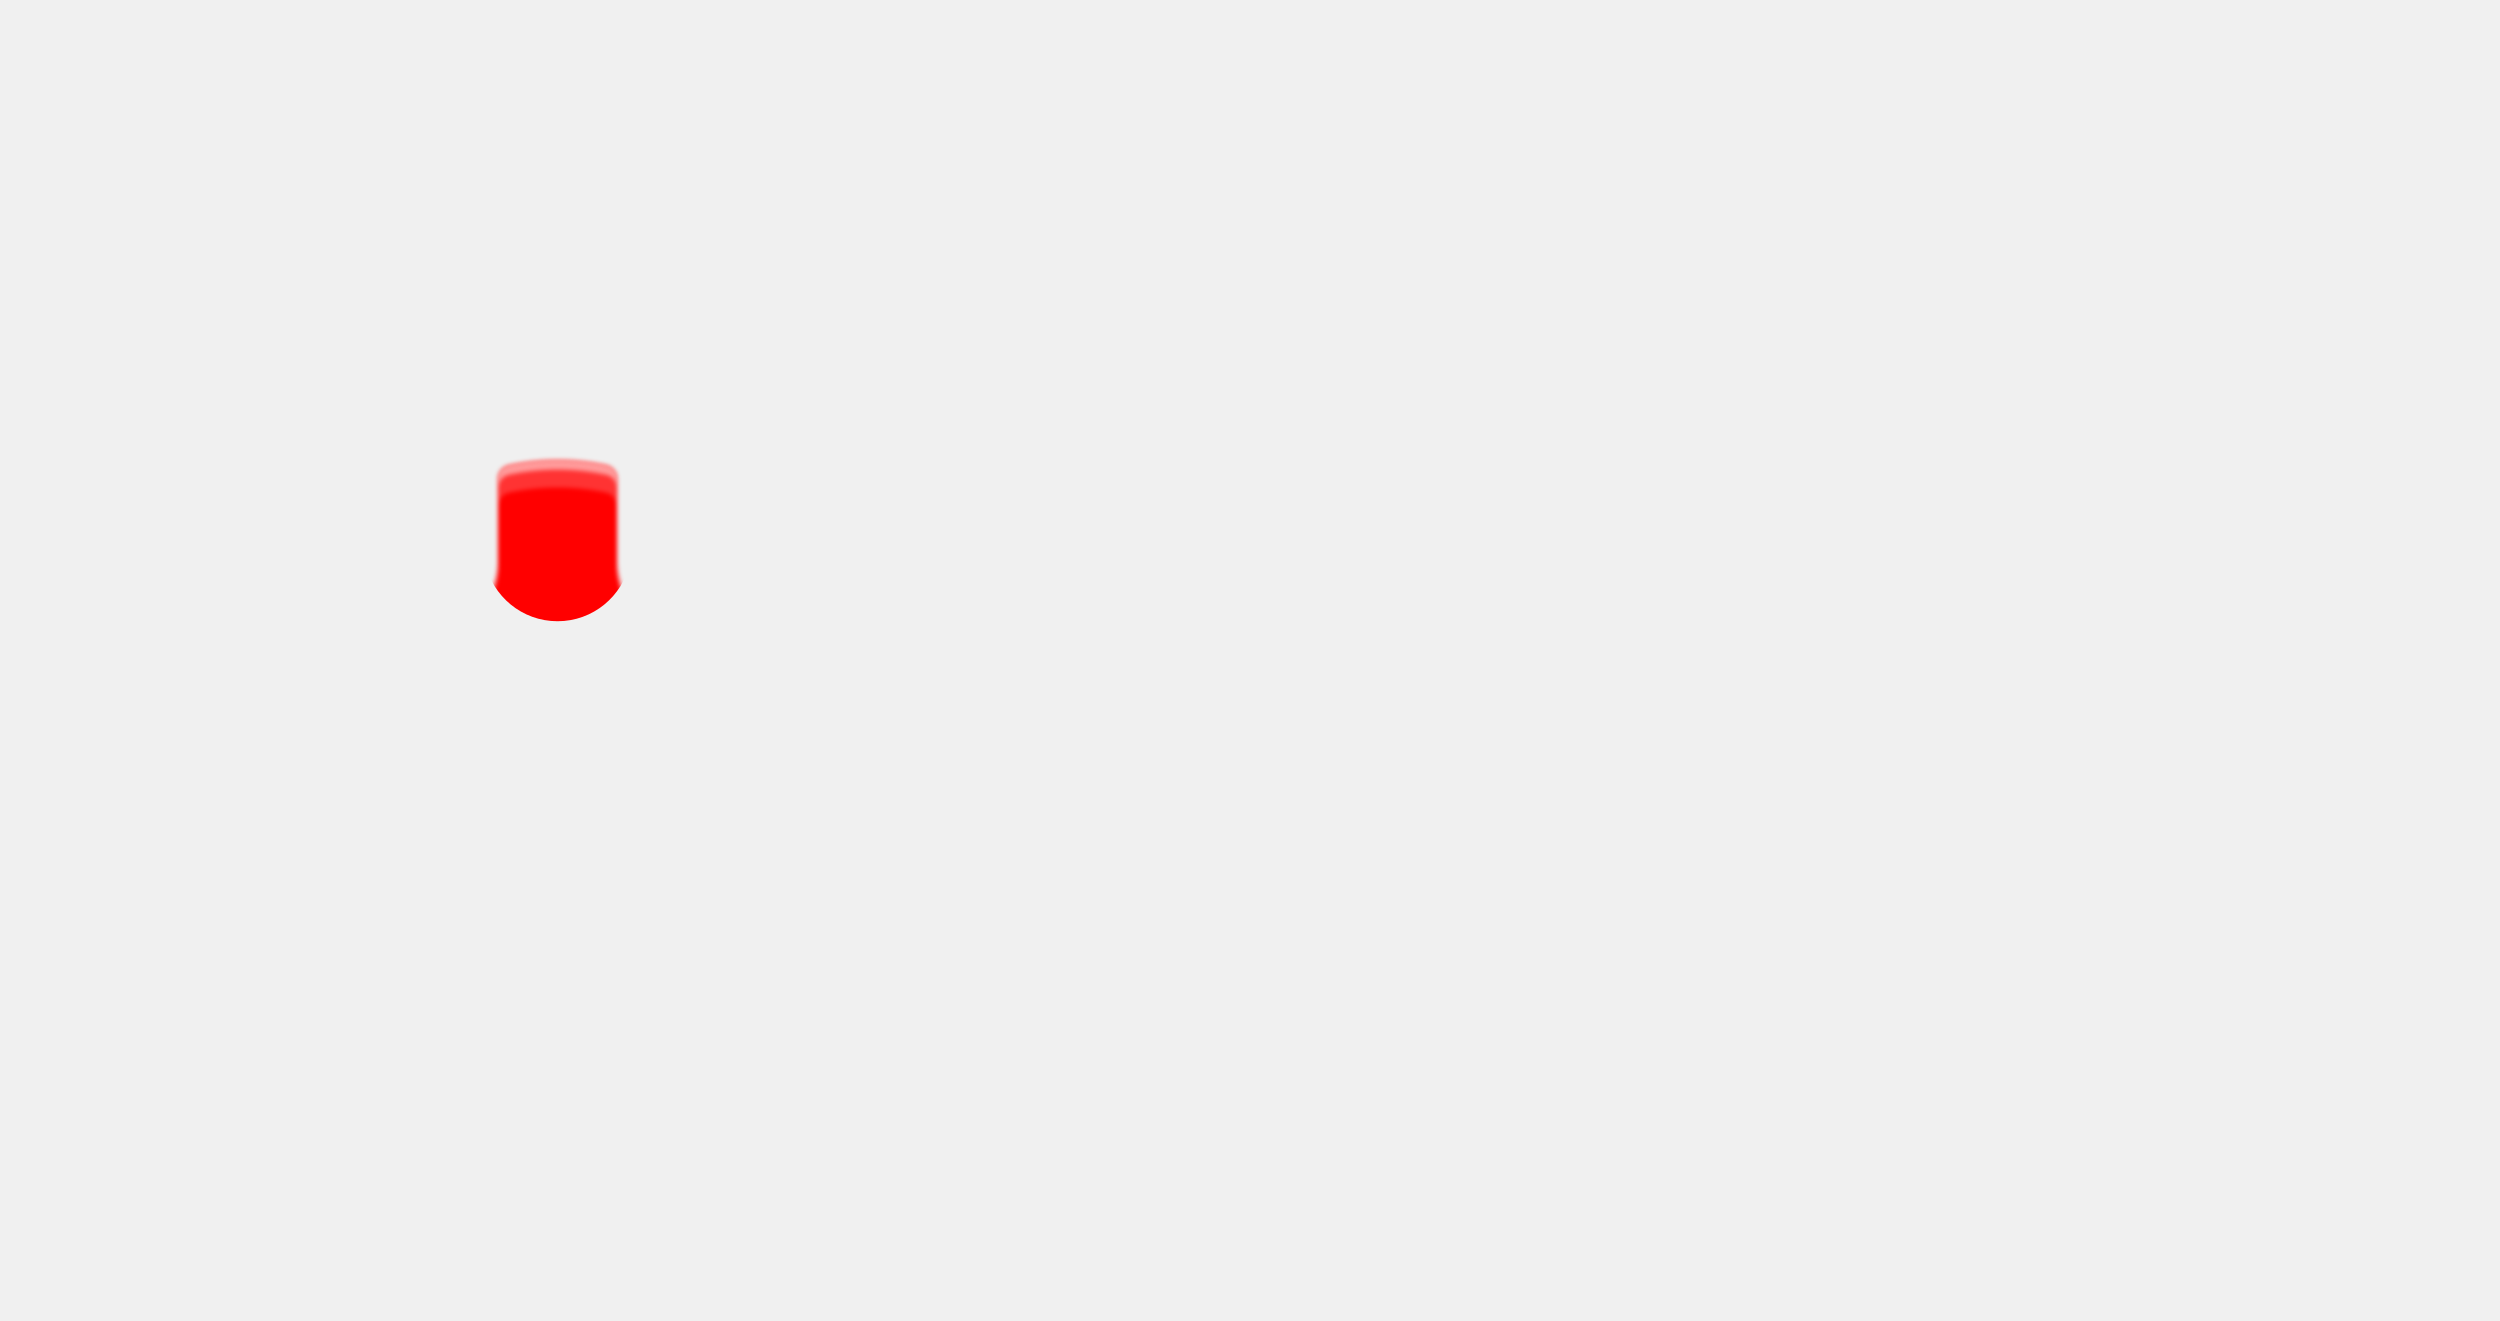
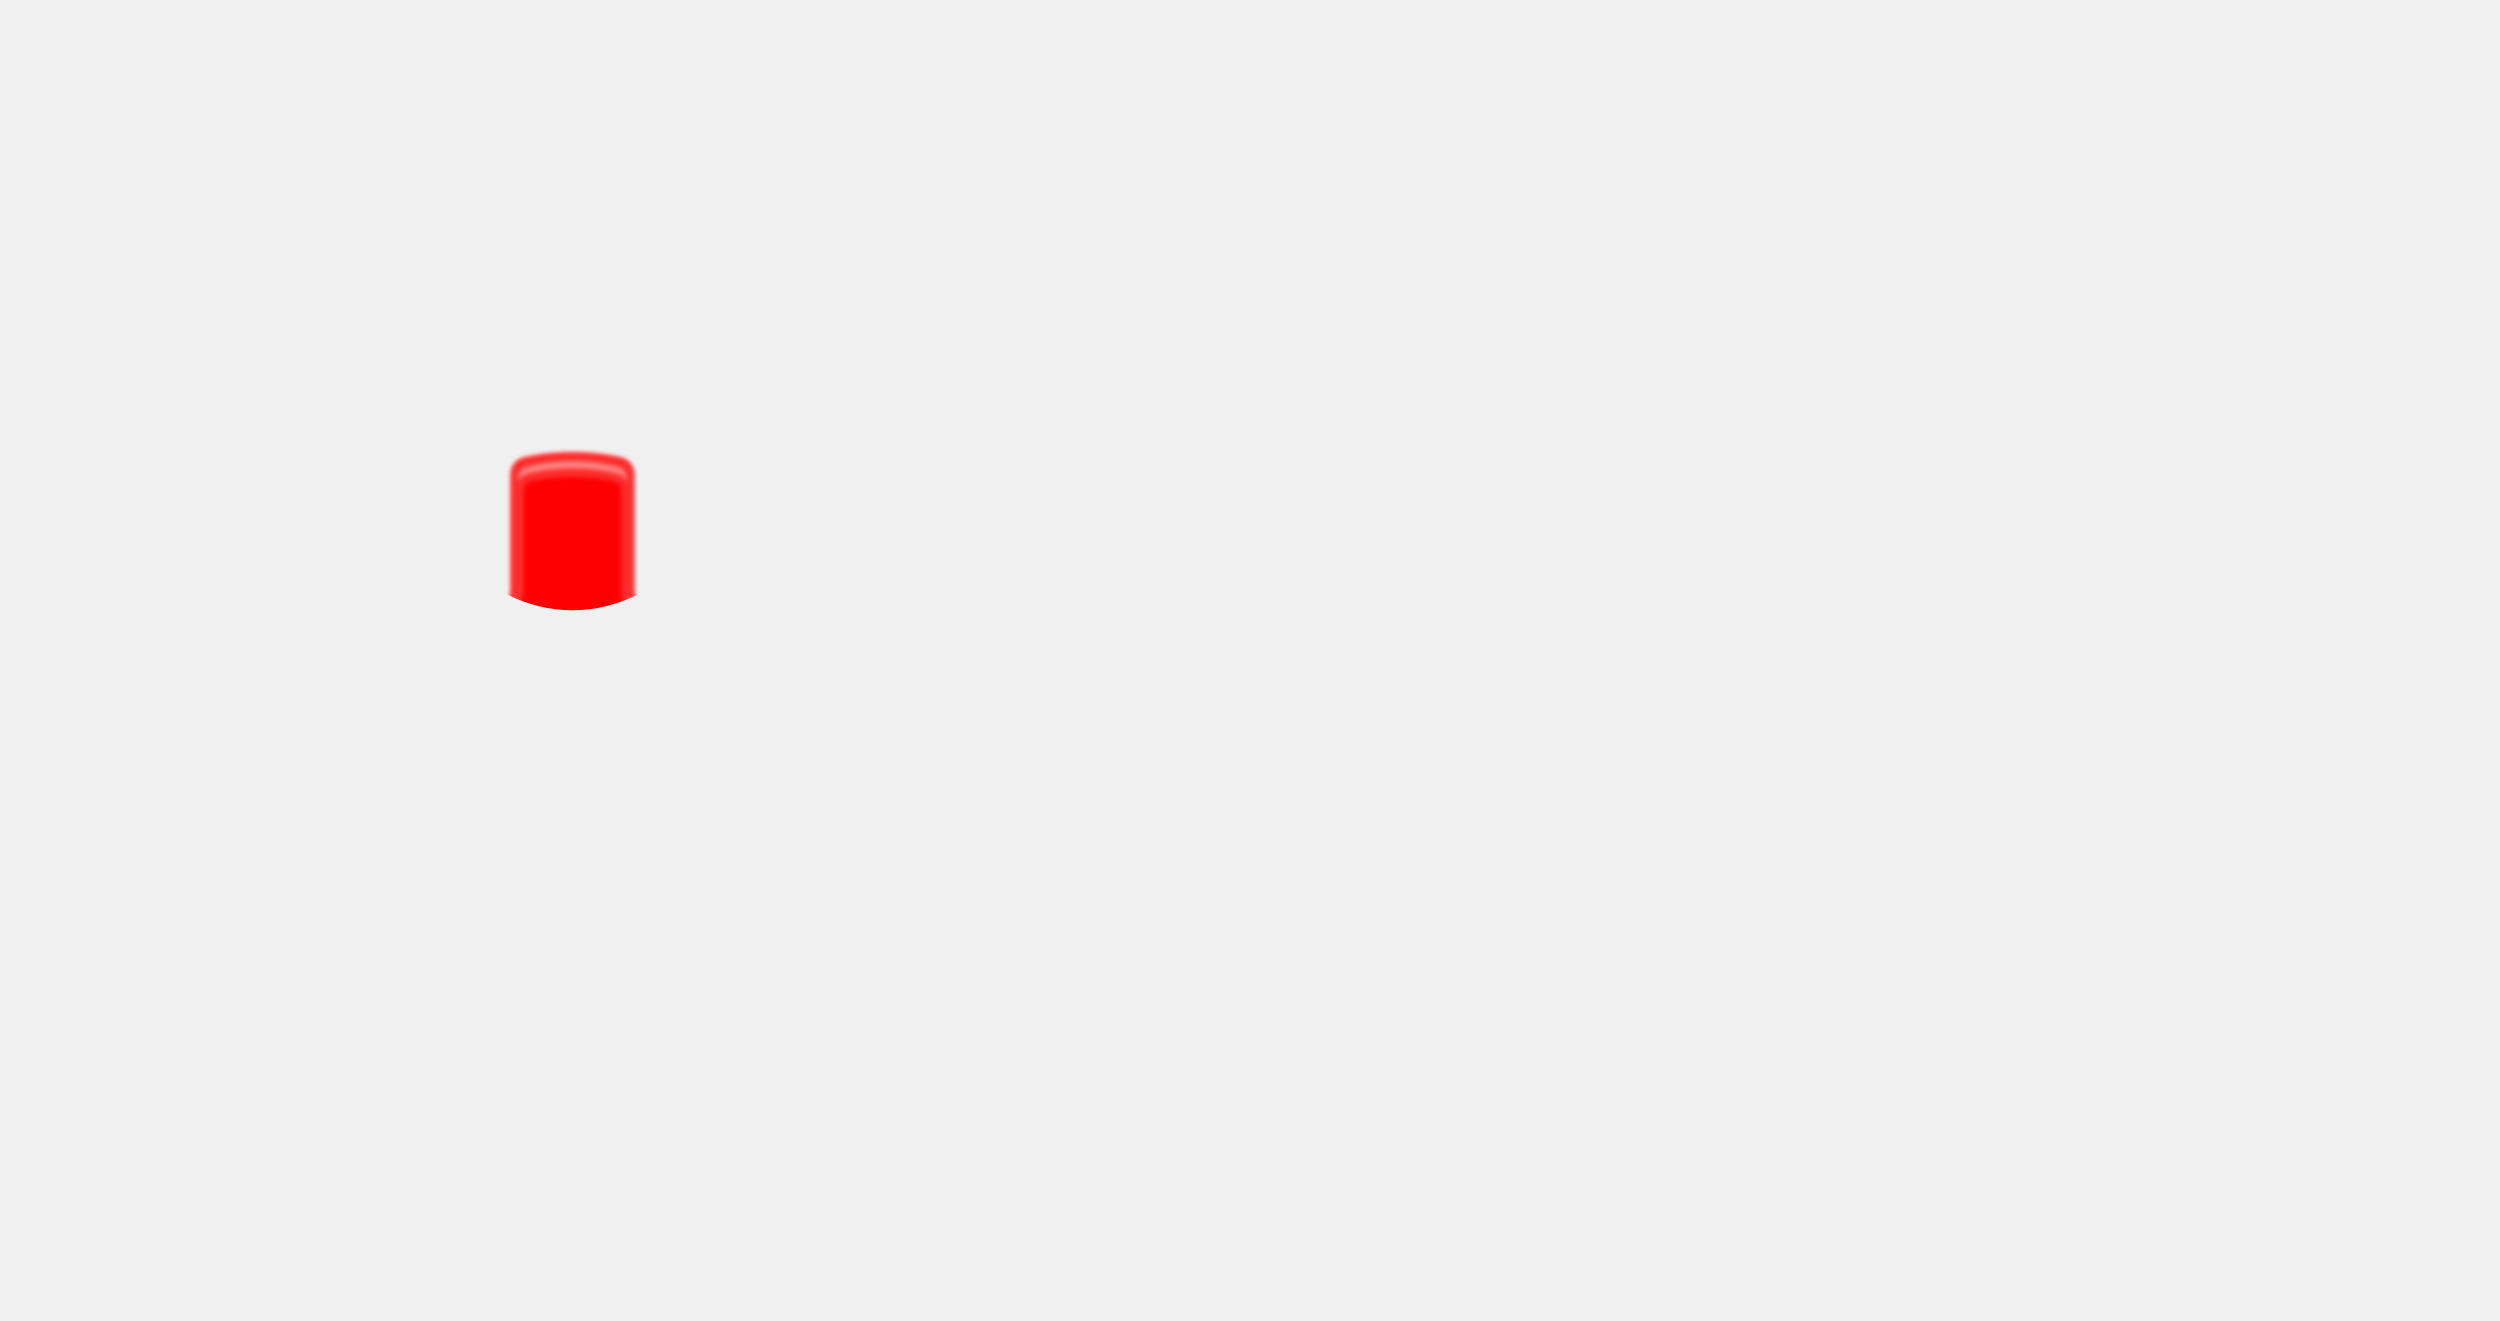
- <svg xmlns="http://www.w3.org/2000/svg" xml:space="preserve" width="530px" height="280px" viewBox="0 0 530 280" version="1.1" style="shape-rendering:geometricPrecision; fill-rule:evenodd; clip-rule:evenodd">
+ <svg xmlns="http://www.w3.org/2000/svg" width="530px" height="280px" viewBox="0 0 530 280" version="1.1">
  <defs>
    <style type="text/css">
    .fil0 {fill:red}
-     .fil1 {fill:white;fill-opacity:0.2}
-     .fil2 {fill:white;fill-opacity:0.5}
+     .fil1 {fill:#FF8080;fill-opacity:0.35}
+     .fil2 {fill:white;fill-opacity:0.4}
  </style>
    <filter id="Dpad-Blur" x="-20%" y="-20%" width="140%" height="140%">
      <feGaussianBlur stdDeviation="0.5" />
    </filter>
    <clipPath id="id0">
-       <path d="M102.868 119.32l0 -18.222c0,-2.205 1.475,-4.064 3.622,-4.565 3.759,-0.878 7.678,-1.342 11.705,-1.342 4.026,0 7.944,0.464 11.704,1.342 2.147,0.501 3.622,2.36 3.622,4.565l0 18.238c-1.519,7.068 -7.803,12.366 -15.325,12.366 -7.527,0 -13.814,-5.306 -15.328,-12.382z" />
+       <path d="M121.351 93.713c4.001,0 7.892,0.473 11.619,1.365 2.436,0.582 4.104,2.696 4.104,5.201l0 22.594c0,1.385 -0.734,2.572 -1.973,3.19 -4.296,2.145 -8.925,3.315 -13.75,3.315 -4.824,0 -9.453,-1.17 -13.75,-3.315 -1.239,-0.618 -1.972,-1.805 -1.972,-3.19l0 -22.594c0,-2.506 1.667,-4.619 4.104,-5.201 3.727,-0.891 7.618,-1.365 11.618,-1.365z" />
    </clipPath>
  </defs>
  <g id="pressed-dpad-up" style="clip-path:url(#id0)">
-     <path class="fil0" filter="url(#Dpad-Blur)" d="M130.816 101.522l0 17.601c0,8.261 6.697,14.958 14.958,14.958l17.6 0c1.401,0 2.581,0.954 2.873,2.325 0.709,3.319 1.083,6.763 1.083,10.294 0,3.532 -0.374,6.976 -1.083,10.295 -0.292,1.371 -1.471,2.325 -2.873,2.325l-17.6 0c-8.261,0 -14.958,6.697 -14.958,14.958l0 17.601c0,1.401 -0.954,2.58 -2.325,2.872 -3.319,0.709 -6.763,1.083 -10.295,1.083 -3.531,0 -6.975,-0.374 -10.295,-1.083 -1.37,-0.292 -2.324,-1.471 -2.324,-2.872l0 -17.601c0,-8.261 -6.698,-14.958 -14.959,-14.958l-17.6 0c-1.401,0 -2.58,-0.954 -2.873,-2.325 -0.708,-3.319 -1.083,-6.763 -1.083,-10.295 0,-3.531 0.375,-6.975 1.083,-10.294 0.293,-1.371 1.472,-2.325 2.873,-2.325l17.6 0c8.261,0 14.959,-6.697 14.959,-14.958l0 -17.601c0,-1.401 0.954,-2.581 2.324,-2.873 3.319,-0.708 6.764,-1.083 10.295,-1.083 3.531,0 6.976,0.375 10.295,1.083 1.37,0.292 2.325,1.473 2.325,2.873z" />
-     <path class="fil1" filter="url(#Dpad-Blur)" d="M130.816 101.522l0 5.78c0,-1.398 -0.956,-2.582 -2.325,-2.873 -3.319,-0.707 -6.764,-1.083 -10.295,-1.083 -3.531,0 -6.976,0.376 -10.295,1.083 -1.369,0.291 -2.324,1.472 -2.324,2.873l0 -5.78c0,-1.401 0.954,-2.581 2.324,-2.873 3.319,-0.707 6.764,-1.083 10.295,-1.083 3.531,0 6.976,0.376 10.295,1.083 1.37,0.292 2.325,1.474 2.325,2.873zm0 90.357l0 -5.78c0,1.397 -0.956,2.581 -2.325,2.873 -3.319,0.707 -6.764,1.083 -10.295,1.083 -3.531,0 -6.976,-0.376 -10.295,-1.083 -1.369,-0.292 -2.324,-1.472 -2.324,-2.873l0 5.78c0,1.401 0.954,2.58 2.324,2.872 3.319,0.708 6.764,1.083 10.295,1.083 3.531,0 6.976,-0.375 10.295,-1.083 1.37,-0.292 2.325,-1.473 2.325,-2.872zm-57.798 -57.798l5.78 0c-1.398,0 -2.582,0.955 -2.873,2.324 -0.707,3.319 -1.083,6.764 -1.083,10.295 0,3.532 0.376,6.977 1.083,10.295 0.291,1.369 1.472,2.325 2.873,2.325l-5.78 0c-1.401,0 -2.581,-0.955 -2.873,-2.325 -0.707,-3.319 -1.083,-6.763 -1.083,-10.295 0,-3.531 0.376,-6.976 1.083,-10.295 0.292,-1.37 1.474,-2.324 2.873,-2.324zm90.356 0l-5.779 0c1.397,0 2.581,0.955 2.873,2.324 0.707,3.319 1.082,6.764 1.082,10.295 0,3.532 -0.375,6.977 -1.082,10.295 -0.292,1.369 -1.472,2.325 -2.873,2.325l5.779 0c1.402,0 2.581,-0.955 2.873,-2.325 0.708,-3.319 1.083,-6.763 1.083,-10.295 0,-3.531 -0.375,-6.976 -1.083,-10.295 -0.292,-1.37 -1.473,-2.324 -2.873,-2.324z" />
-     <path class="fil2" filter="url(#Dpad-Blur)" d="M130.816 101.522l0 2c0,-1.397 -0.955,-2.581 -2.325,-2.873 -3.319,-0.707 -6.764,-1.083 -10.295,-1.083 -3.531,0 -6.976,0.376 -10.295,1.083 -1.369,0.292 -2.324,1.472 -2.324,2.873l0 -2c0,-1.401 0.954,-2.581 2.324,-2.873 3.319,-0.708 6.764,-1.083 10.295,-1.083 3.531,0 6.976,0.375 10.295,1.083 1.37,0.292 2.325,1.473 2.325,2.873zm35.633 35.883c-0.292,-1.37 -1.674,-2.324 -3.075,-2.324l-17.6 0c-8.261,0 -14.958,-6.697 -14.958,-14.959l0 -0.999c0,8.261 6.697,14.958 14.958,14.958l17.6 0c1.401,0 2.581,0.954 2.873,2.325 0.071,0.331 0.138,0.664 0.202,0.999zm-96.506 0c0.065,-0.335 0.132,-0.668 0.202,-0.999 0.293,-1.371 1.472,-2.325 2.873,-2.325l17.6 0c8.261,0 14.959,-6.697 14.959,-14.958l0 0.999c0,8.262 -6.698,14.959 -14.959,14.959l-17.6 0c-1.401,0 -2.783,0.954 -3.075,2.324z" />
+     <path class="fil0" filter="url(#Dpad-Blur)" d="M134.391 100.524l0 24.343c0,3.097 2.528,5.626 5.626,5.626l24.342 0c1.694,0 3.12,1.147 3.483,2.802 0.722,3.297 1.104,6.722 1.104,10.237 0,3.515 -0.382,6.94 -1.105,10.238 -0.362,1.654 -1.788,2.802 -3.482,2.802l-24.342 0c-3.097,0 -5.626,2.529 -5.626,5.626l0 24.342c0,1.694 -1.147,3.12 -2.802,3.482 -3.297,0.723 -6.722,1.104 -10.237,1.104 -3.515,0 -6.941,-0.381 -10.238,-1.104 -1.654,-0.362 -2.802,-1.788 -2.802,-3.482l0 -24.342c0,-3.099 -2.529,-5.626 -5.626,-5.626l-24.342 0c-1.694,0 -3.12,-1.148 -3.482,-2.802 -0.723,-3.298 -1.104,-6.723 -1.104,-10.238 0,-3.515 0.381,-6.94 1.104,-10.237 0.362,-1.655 1.788,-2.802 3.482,-2.802l24.342 0c3.099,0 5.626,-2.528 5.626,-5.626l0 -24.343c0,-1.694 1.148,-3.12 2.802,-3.482 3.298,-0.723 6.723,-1.104 10.238,-1.104 3.514,0 6.94,0.381 10.237,1.104 1.655,0.362 2.802,1.788 2.802,3.482z" />
+     <path class="fil1" filter="url(#Dpad-Blur)" d="M134.391 100.524l0 24.343c0,3.097 2.528,5.626 5.626,5.626l24.342 0c1.694,0 3.12,1.147 3.483,2.802 0.722,3.297 1.104,6.722 1.104,10.237 0,3.515 -0.382,6.94 -1.105,10.238 -0.362,1.654 -1.788,2.802 -3.482,2.802l-24.342 0c-3.097,0 -5.626,2.529 -5.626,5.626l0 24.342c0,1.694 -1.147,3.12 -2.802,3.482 -3.297,0.723 -6.722,1.104 -10.237,1.104 -3.515,0 -6.941,-0.381 -10.238,-1.104 -1.654,-0.362 -2.802,-1.788 -2.802,-3.482l0 -24.342c0,-3.099 -2.529,-5.626 -5.626,-5.626l-24.342 0c-1.694,0 -3.12,-1.148 -3.482,-2.802 -0.723,-3.298 -1.104,-6.723 -1.104,-10.238 0,-3.515 0.381,-6.94 1.104,-10.237 0.362,-1.655 1.788,-2.802 3.482,-2.802l24.342 0c3.099,0 5.626,-2.528 5.626,-5.626l0 -24.343c0,-1.694 1.148,-3.12 2.802,-3.482 3.298,-0.723 6.723,-1.104 10.238,-1.104 3.514,0 6.94,0.381 10.237,1.104 1.655,0.362 2.802,1.788 2.802,3.482zm-2.683 3.563c0,-1.025 -0.702,-1.887 -1.705,-2.095 -2.792,-0.578 -5.687,-0.885 -8.651,-0.885 -2.965,0 -5.859,0.307 -8.652,0.885 -1.003,0.208 -1.705,1.071 -1.705,2.095l0 20.649c0,4.647 -3.793,8.44 -8.44,8.44l-20.648 0c-1.025,0 -1.887,0.701 -2.095,1.705 -0.579,2.792 -0.885,5.686 -0.885,8.651 0,2.965 0.306,5.859 0.885,8.652 0.208,1.003 1.07,1.705 2.095,1.705l20.648 0c4.647,0 8.44,3.792 8.44,8.44l0 20.648c0,1.024 0.702,1.887 1.705,2.095 2.793,0.578 5.687,0.884 8.652,0.884 2.964,0 5.858,-0.306 8.651,-0.884 1.003,-0.208 1.705,-1.07 1.705,-2.095l0 -20.648c0,-4.647 3.794,-8.44 8.44,-8.44l20.648 0c1.025,0 1.887,-0.702 2.095,-1.705 0.579,-2.793 0.885,-5.687 0.885,-8.652 0,-2.965 -0.306,-5.859 -0.885,-8.651 -0.207,-1.004 -1.07,-1.705 -2.094,-1.705l-20.649 0c-4.647,0 -8.44,-3.795 -8.44,-8.44l0 -20.649z" />
+     <path class="fil2" filter="url(#Dpad-Blur)" d="M133.049 102.662c0,-1.026 -0.821,-1.769 -1.925,-2.096 -3.154,-0.935 -6.424,-1.241 -9.772,-1.241 -3.349,0 -6.619,0.306 -9.773,1.241 -1.104,0.327 -1.925,1.071 -1.925,2.096 0,-2.762 1.03,-3.476 2.513,-3.838 2.958,-0.722 6.031,-1.103 9.185,-1.103 3.153,0 6.226,0.381 9.184,1.103 1.483,0.362 2.513,1.076 2.513,3.838zm-23.505 23.096c-0.158,3.732 -2.999,6.527 -6.989,6.527l-22.431 0c-1.737,0 -2.911,0.344 -3.654,1.705 0.25,-1.548 1.095,-2.606 2.721,-2.606l23.495 0c3.099,0 6.145,-2.527 6.858,-5.626zm23.616 0c0.158,3.732 2.999,6.527 6.988,6.527l22.432 0c1.737,0 2.911,0.344 3.654,1.705 -0.25,-1.548 -1.096,-2.606 -2.721,-2.606l-23.495 0c-3.098,0 -6.145,-2.527 -6.858,-5.626z" />
  </g>
</svg>
